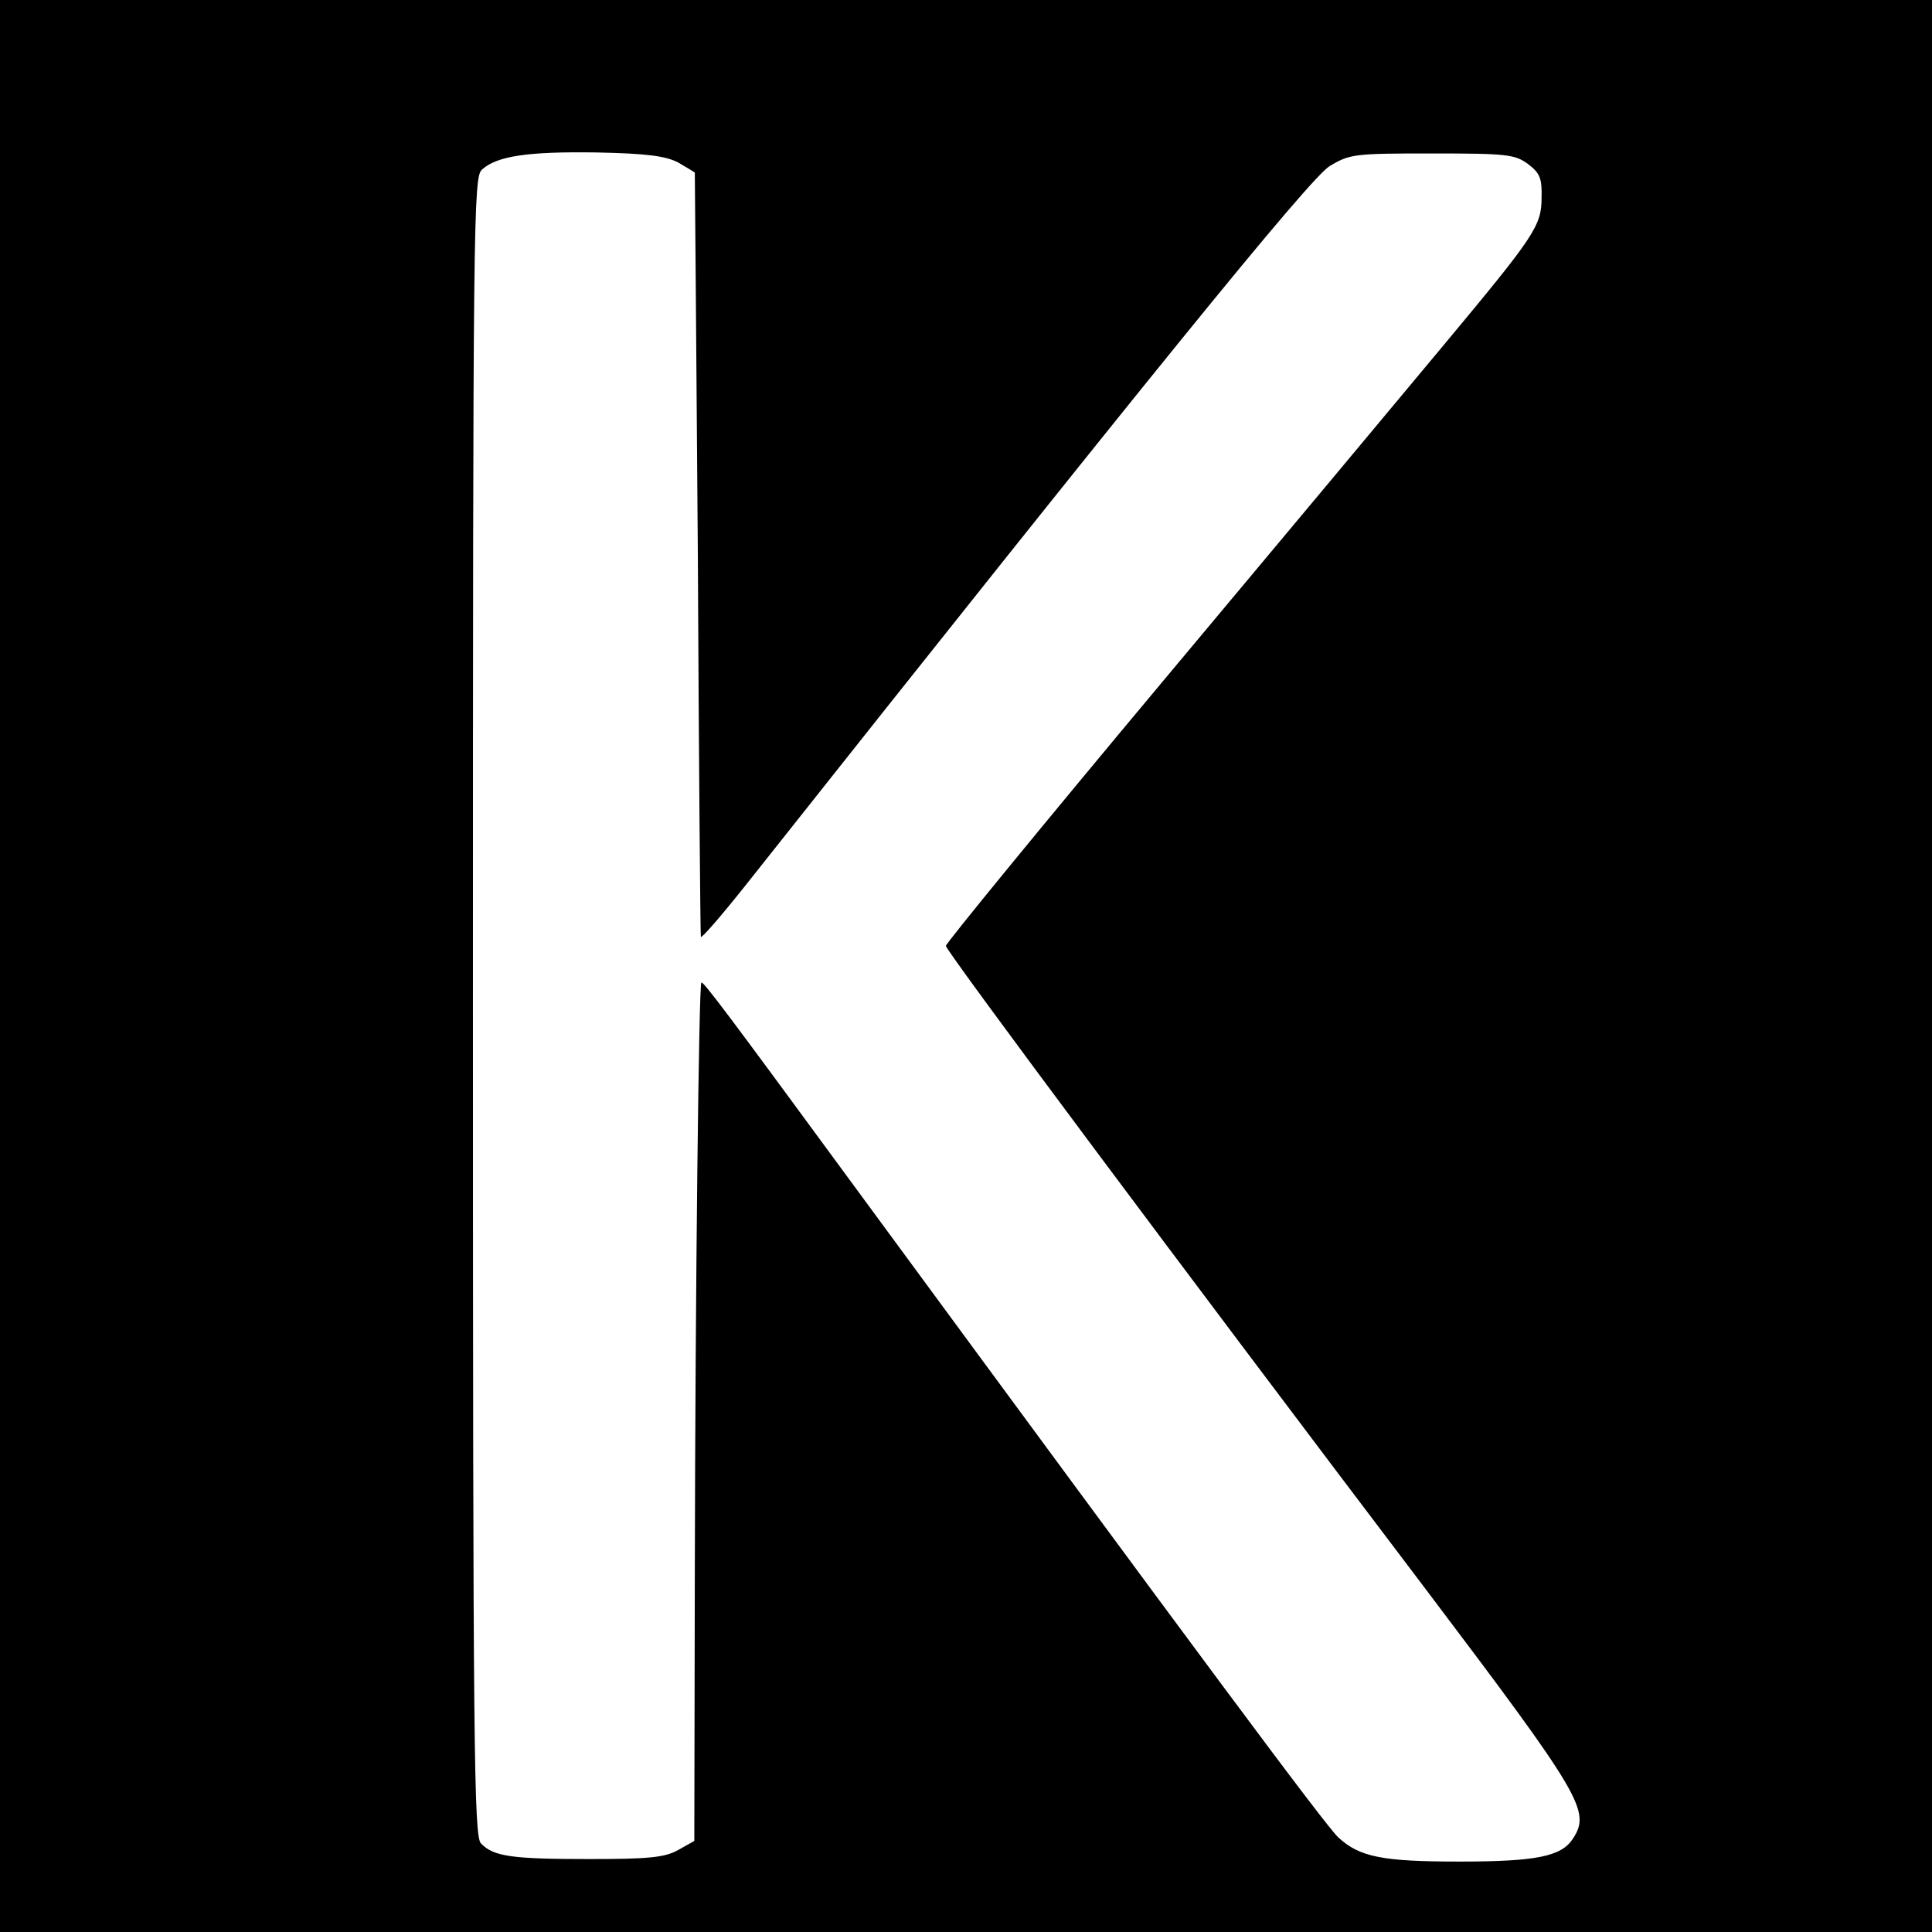
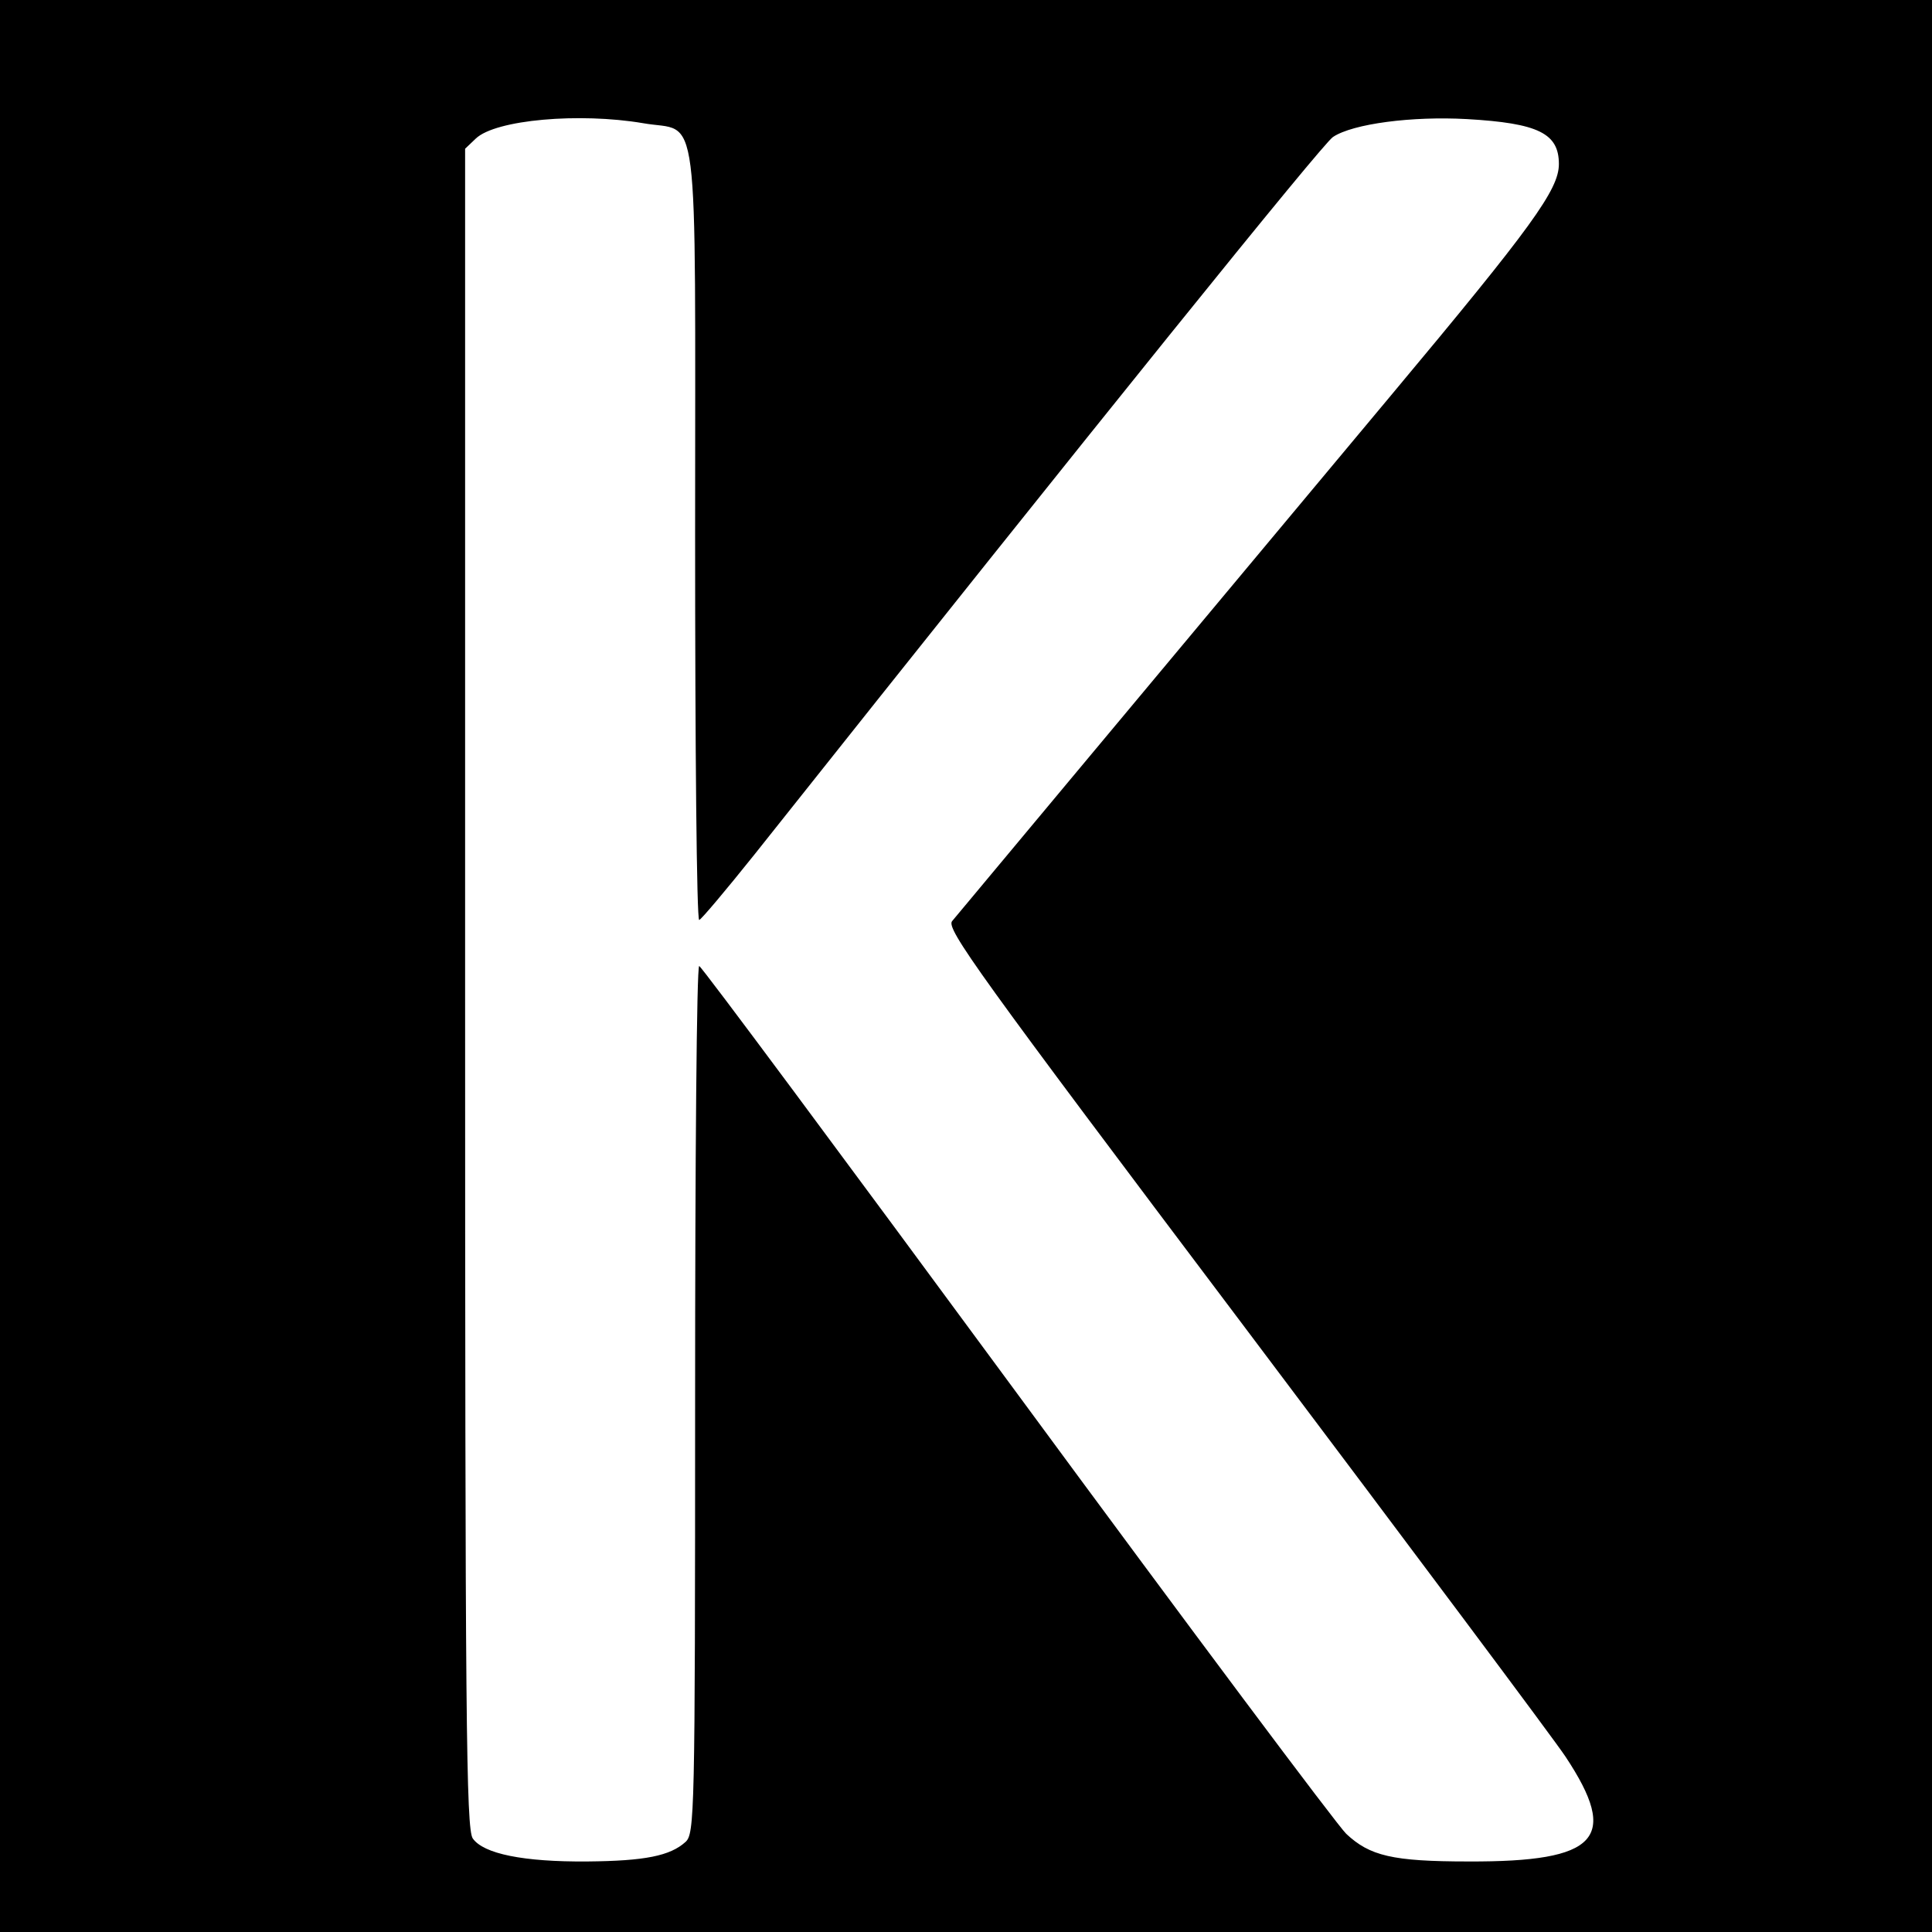
- <svg xmlns="http://www.w3.org/2000/svg" version="1.0" width="384pt" height="384pt" viewBox="0 0 384 384" preserveAspectRatio="xMidYMid meet">
-   <g transform="translate(0,384) scale(0.1,-0.1)" fill="#000000" stroke="none">
-     <path d="M0 1920 l0 -1920 1920 0 1920 0 0 1920 0 1920 -1920 0 -1920 0 0 -1920z m1348 1597 c17 -10 32 -19 33 -20 0 -1 3 -342 6 -757 2 -415 5 -758 6 -762 1 -4 40 41 87 100 790 997 1124 1409 1163 1432 40 24 49 25 204 25 149 0 164 -2 190 -21 24 -18 28 -29 27 -67 0 -56 -14 -76 -193 -291 -74 -89 -327 -392 -563 -674 -235 -281 -428 -517 -428 -522 0 -10 466 -635 954 -1279 312 -413 328 -441 292 -496 -23 -35 -73 -45 -226 -45 -152 0 -198 9 -240 48 -25 23 -274 358 -975 1312 -240 327 -288 391 -291 387 -5 -5 -12 -602 -13 -1174 l-1 -532 -32 -18 c-27 -15 -58 -18 -178 -18 -153 0 -189 5 -214 31 -14 14 -16 179 -16 1663 0 1574 1 1649 18 1664 30 27 91 36 227 34 100 -2 138 -7 163 -20z" />
+ <svg xmlns="http://www.w3.org/2000/svg" version="1.0" width="378pt" height="378pt" viewBox="0 0 378 378" preserveAspectRatio="xMidYMid meet">
+   <g transform="translate(0,378) scale(0.1,-0.1)" fill="#000000" stroke="none">
+     <path d="M0 1890 l0 -1890 1890 0 1890 0 0 1890 0 1890 -1890 0 -1890 0 0 -1890z m1258 1649 c112 -20 102 63 102 -804 0 -415 3 -755 8 -755 4 1 52 58 108 128 677 852 1111 1390 1132 1404 39 26 155 41 262 35 140 -8 180 -28 180 -88 0 -50 -53 -123 -328 -452 -506 -606 -845 -1012 -859 -1029 -13 -14 48 -99 574 -797 323 -429 605 -806 626 -838 106 -160 64 -206 -190 -205 -149 0 -193 11 -239 54 -17 16 -308 405 -645 863 -338 459 -617 835 -621 835 -5 0 -8 -382 -8 -848 0 -815 -1 -850 -19 -866 -30 -27 -79 -37 -192 -38 -125 -1 -203 15 -224 45 -13 19 -15 228 -15 1664 l0 1642 21 20 c39 37 203 51 327 30z" />
  </g>
</svg>
